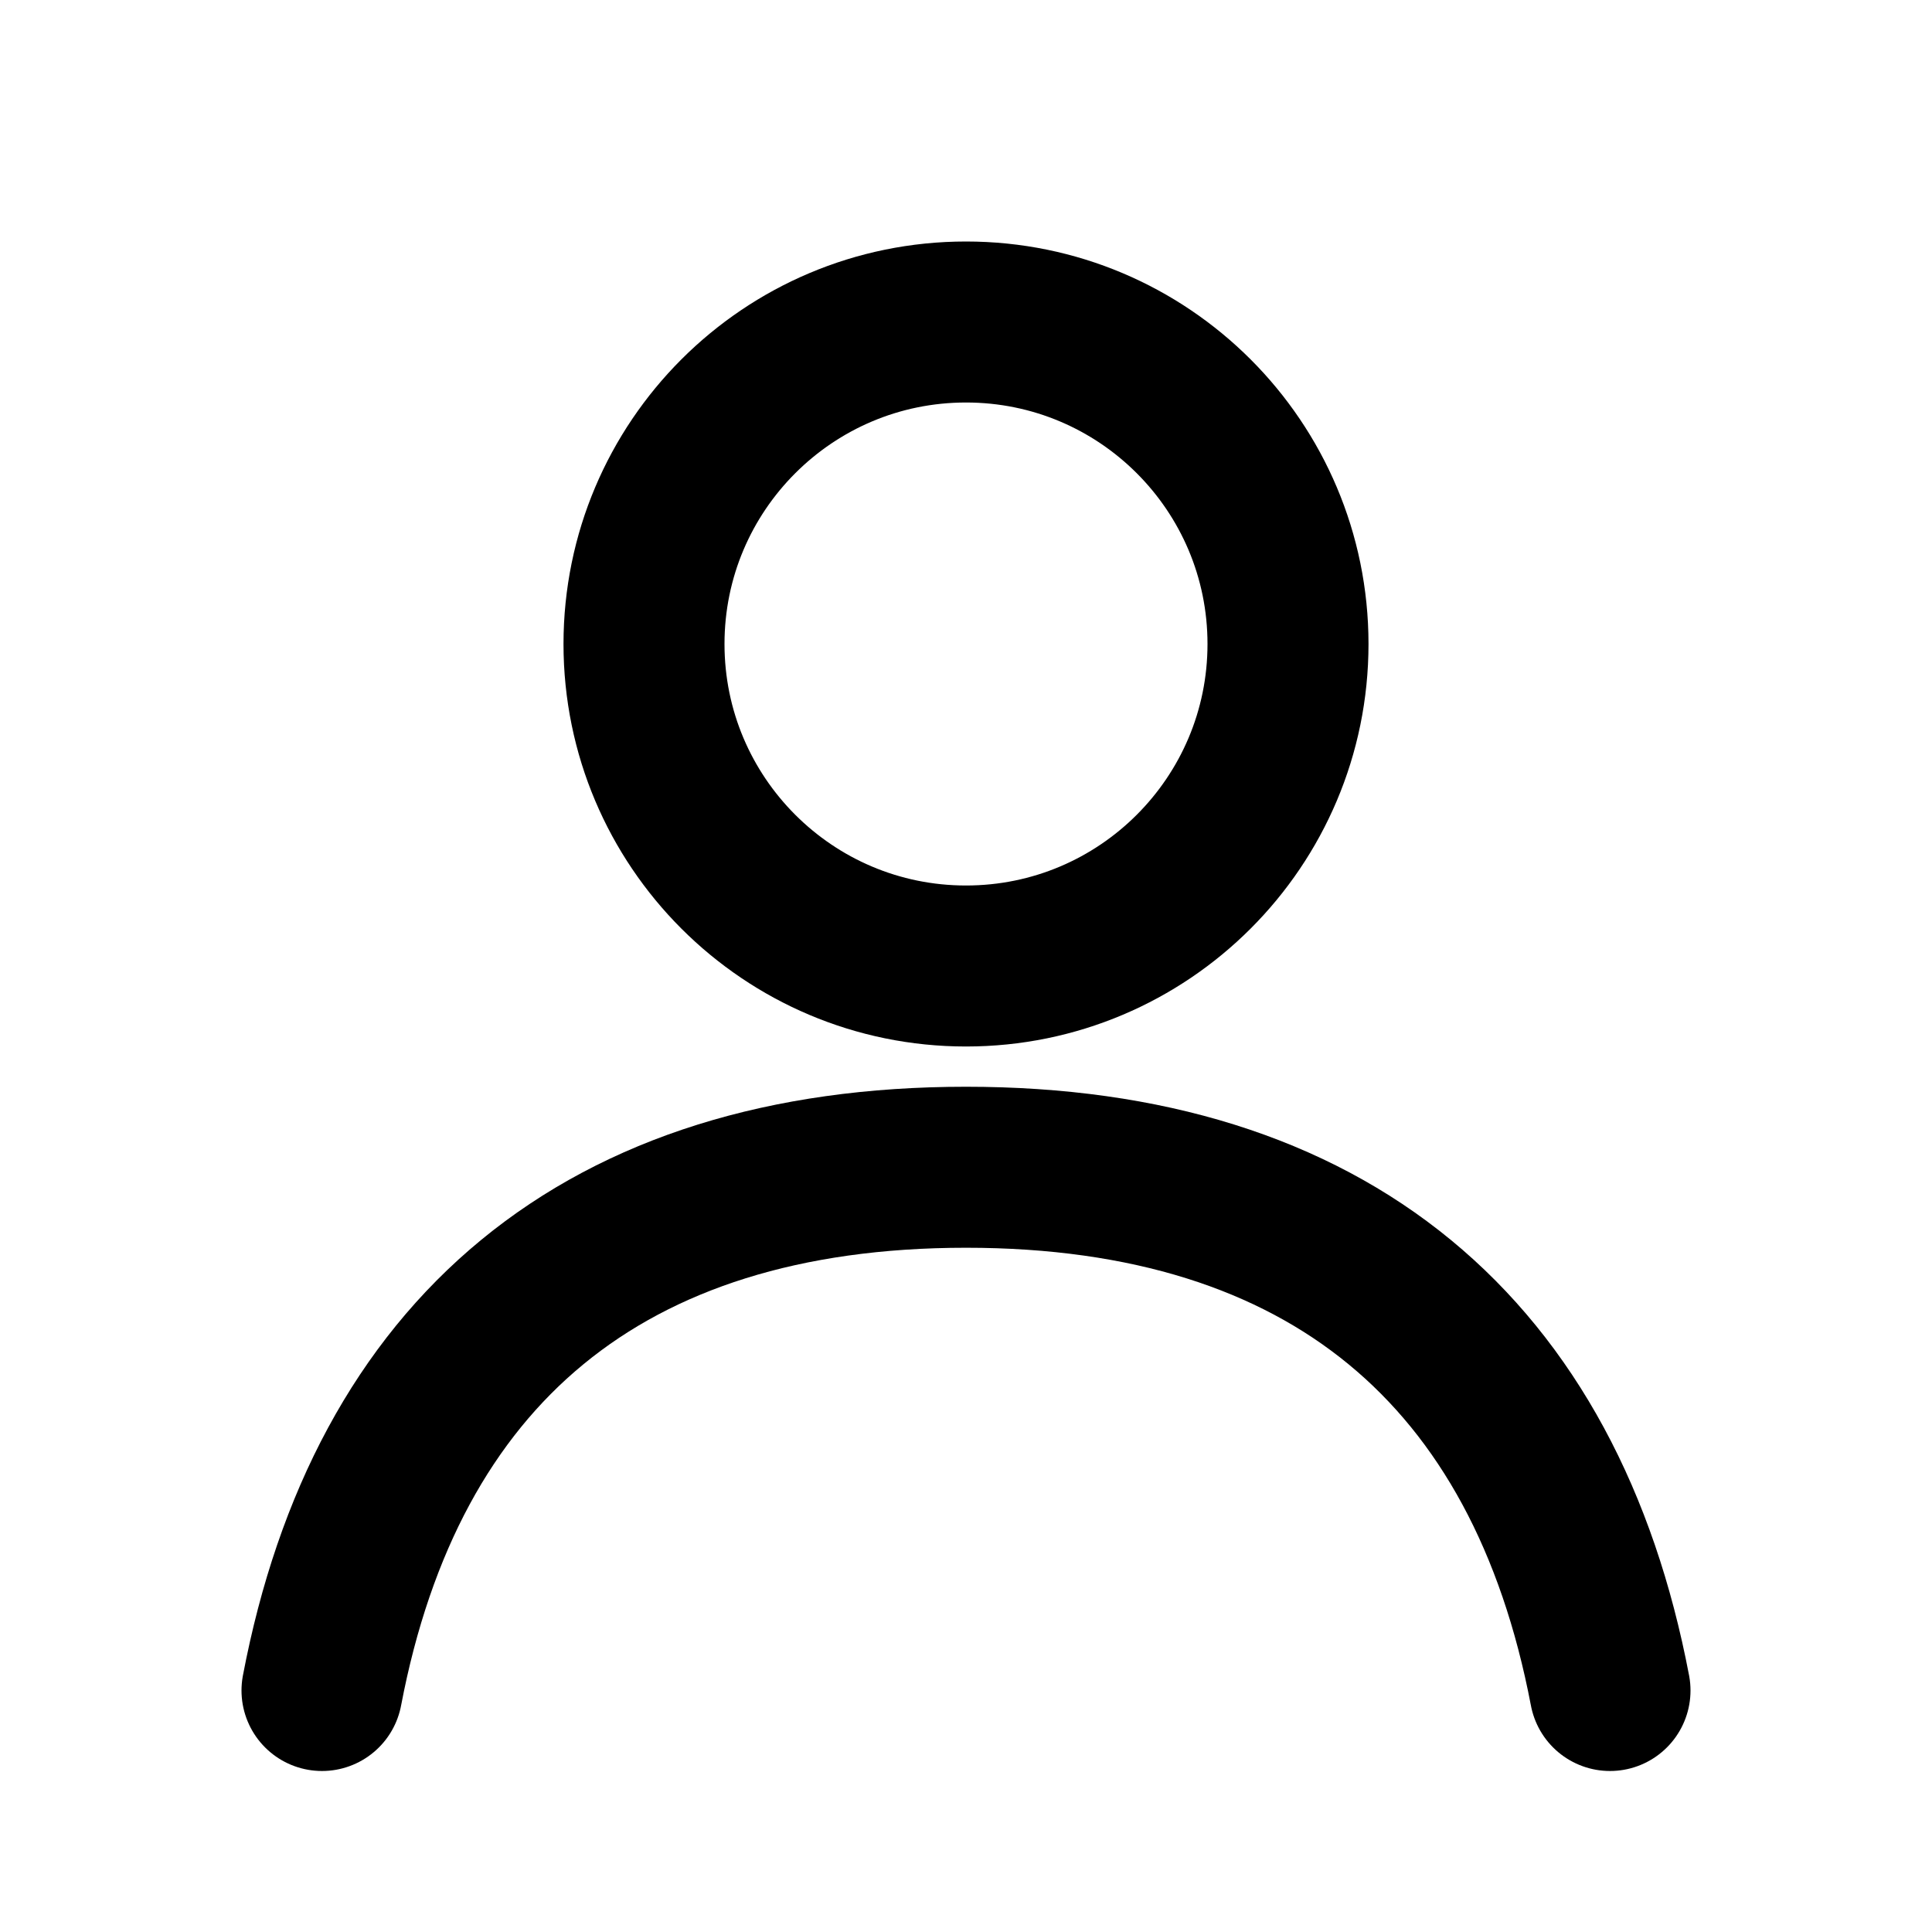
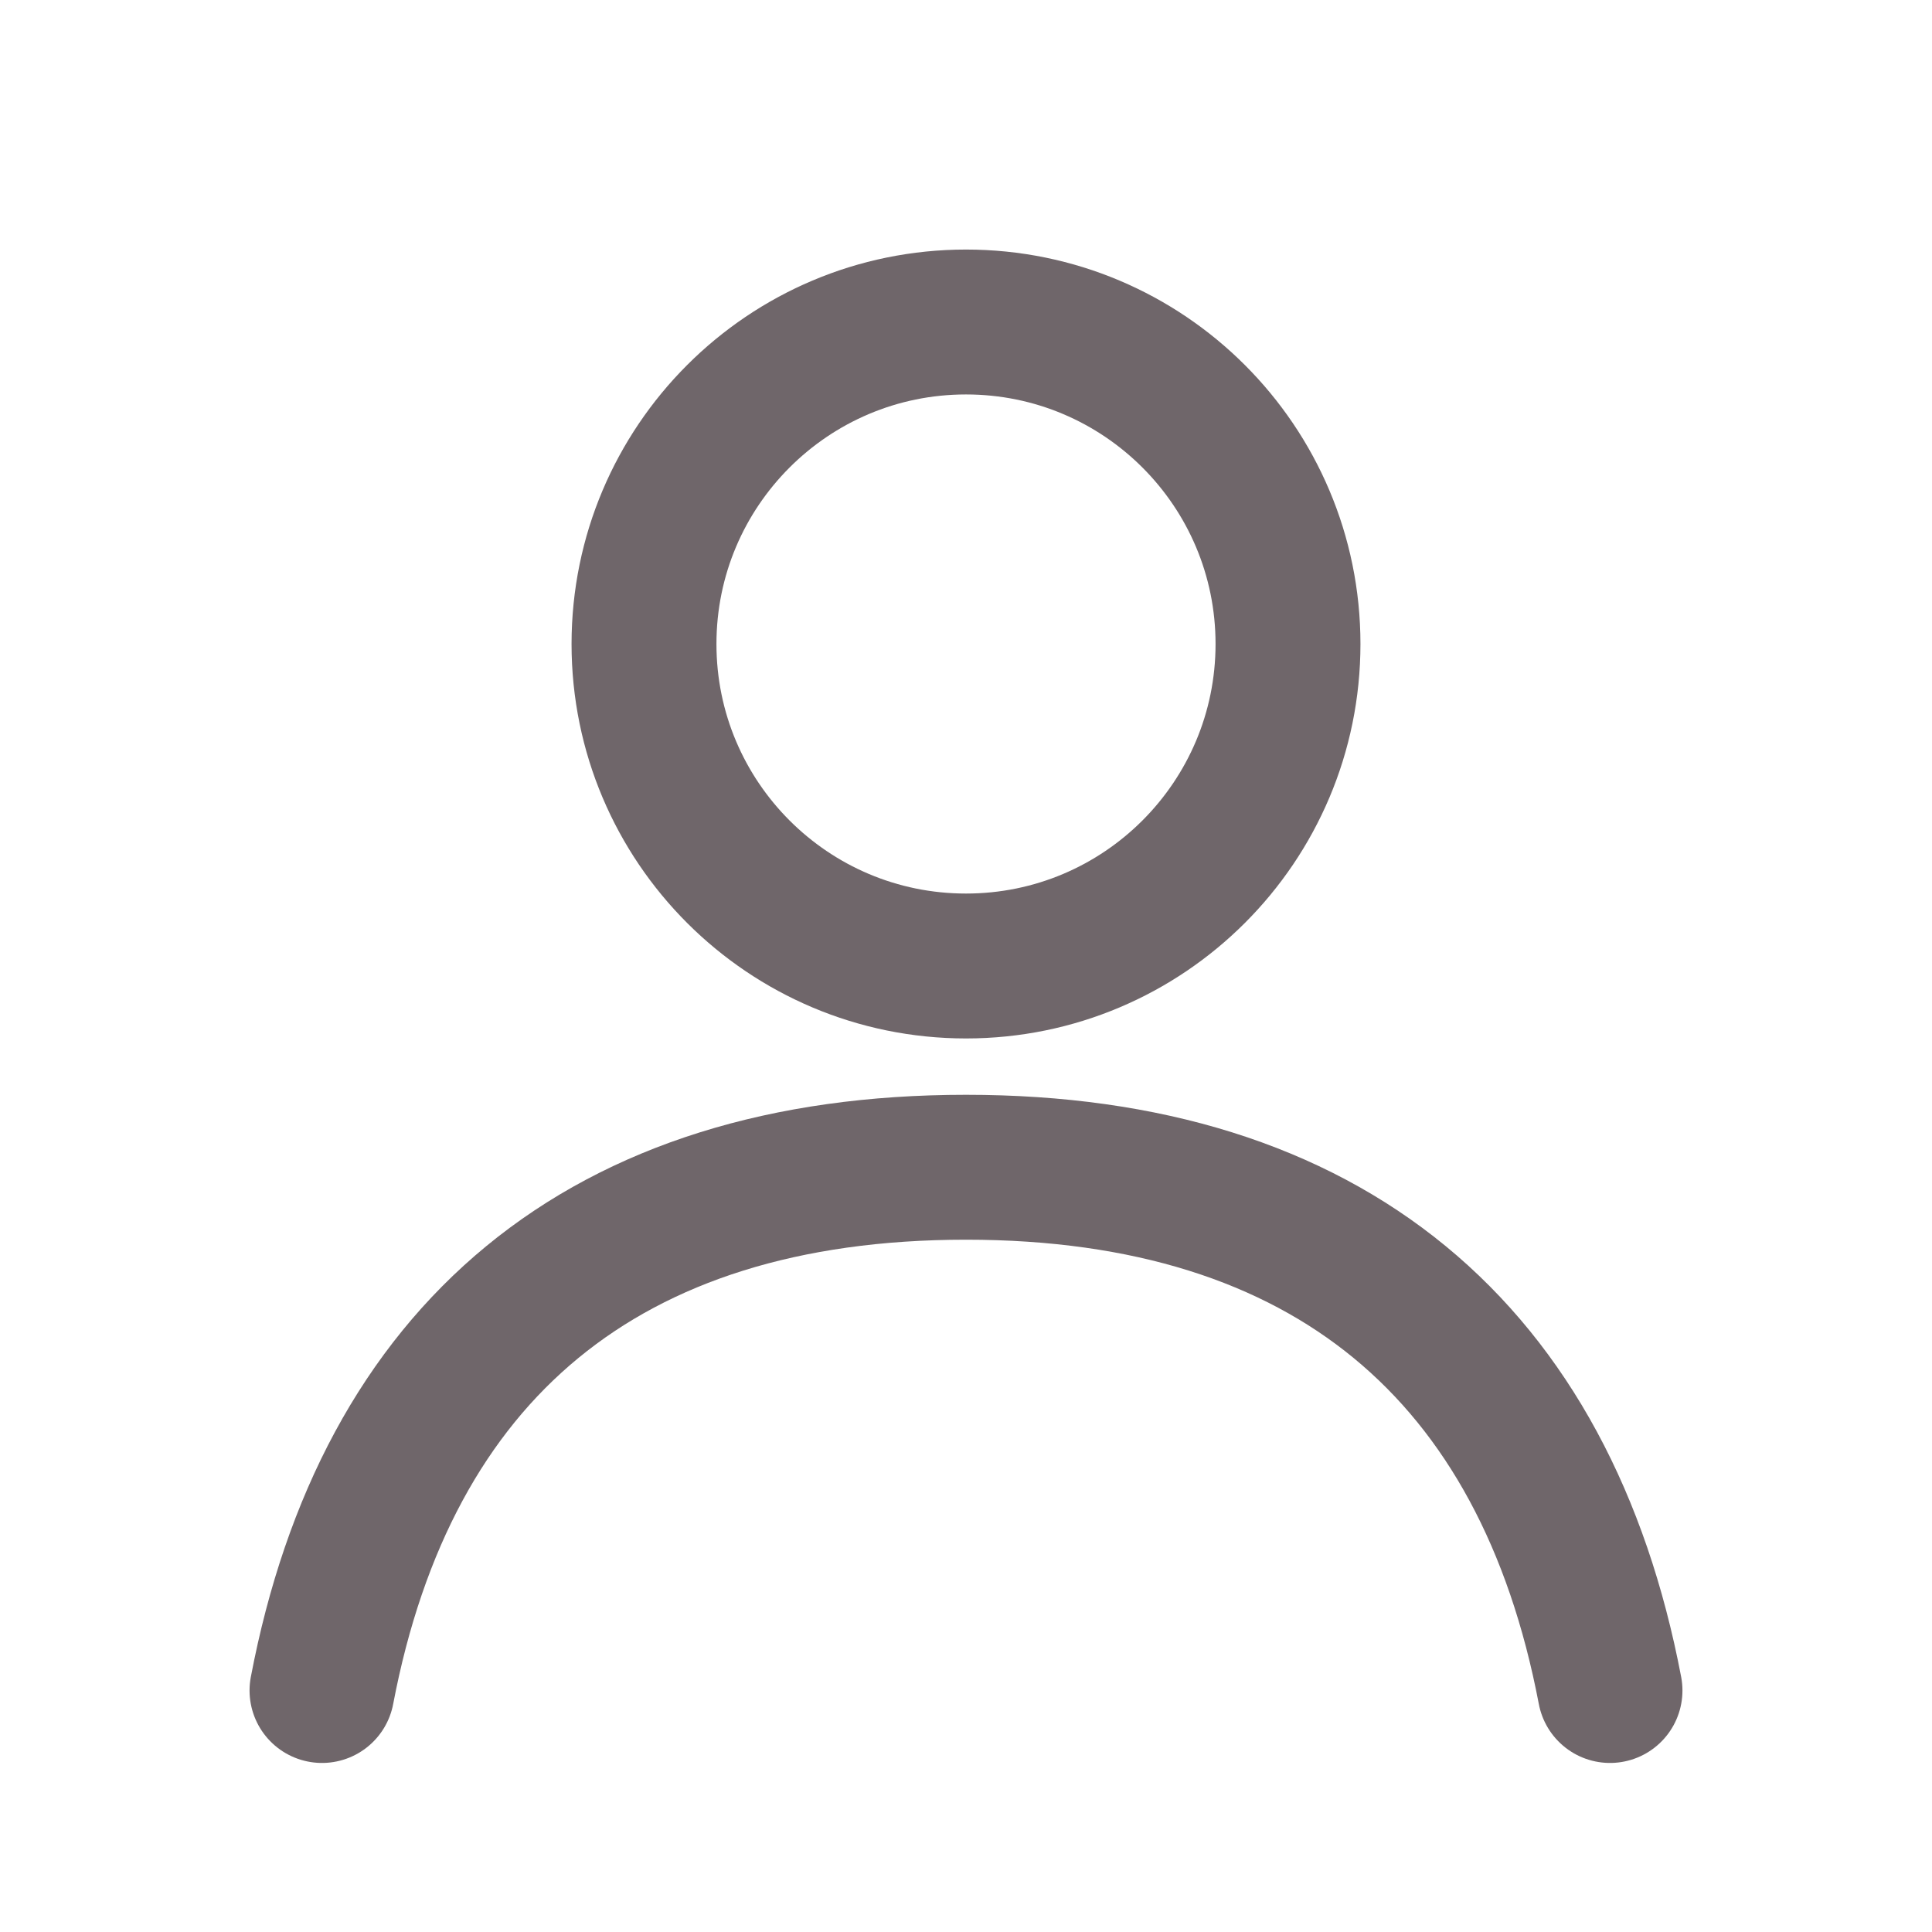
<svg xmlns="http://www.w3.org/2000/svg" width="24" height="24" viewBox="0 0 24 24" fill="none">
-   <circle cx="12" cy="8" r="4" stroke="black" stroke-width="2" />
-   <path d="M4 21C4.8 16.8 7.5 14.5 12 14.5C16.5 14.5 19.2 16.8 20 21" stroke="black" stroke-width="2" stroke-linecap="round" />
+   <circle cx="12" cy="8" r="4" stroke="#6F666A" stroke-width="1.8" />
+   <path d="M4 21C4.8 16.8 7.5 14.5 12 14.5C16.5 14.5 19.2 16.8 20 21" stroke="#6F666A" stroke-width="1.8" stroke-linecap="round" />
</svg>
